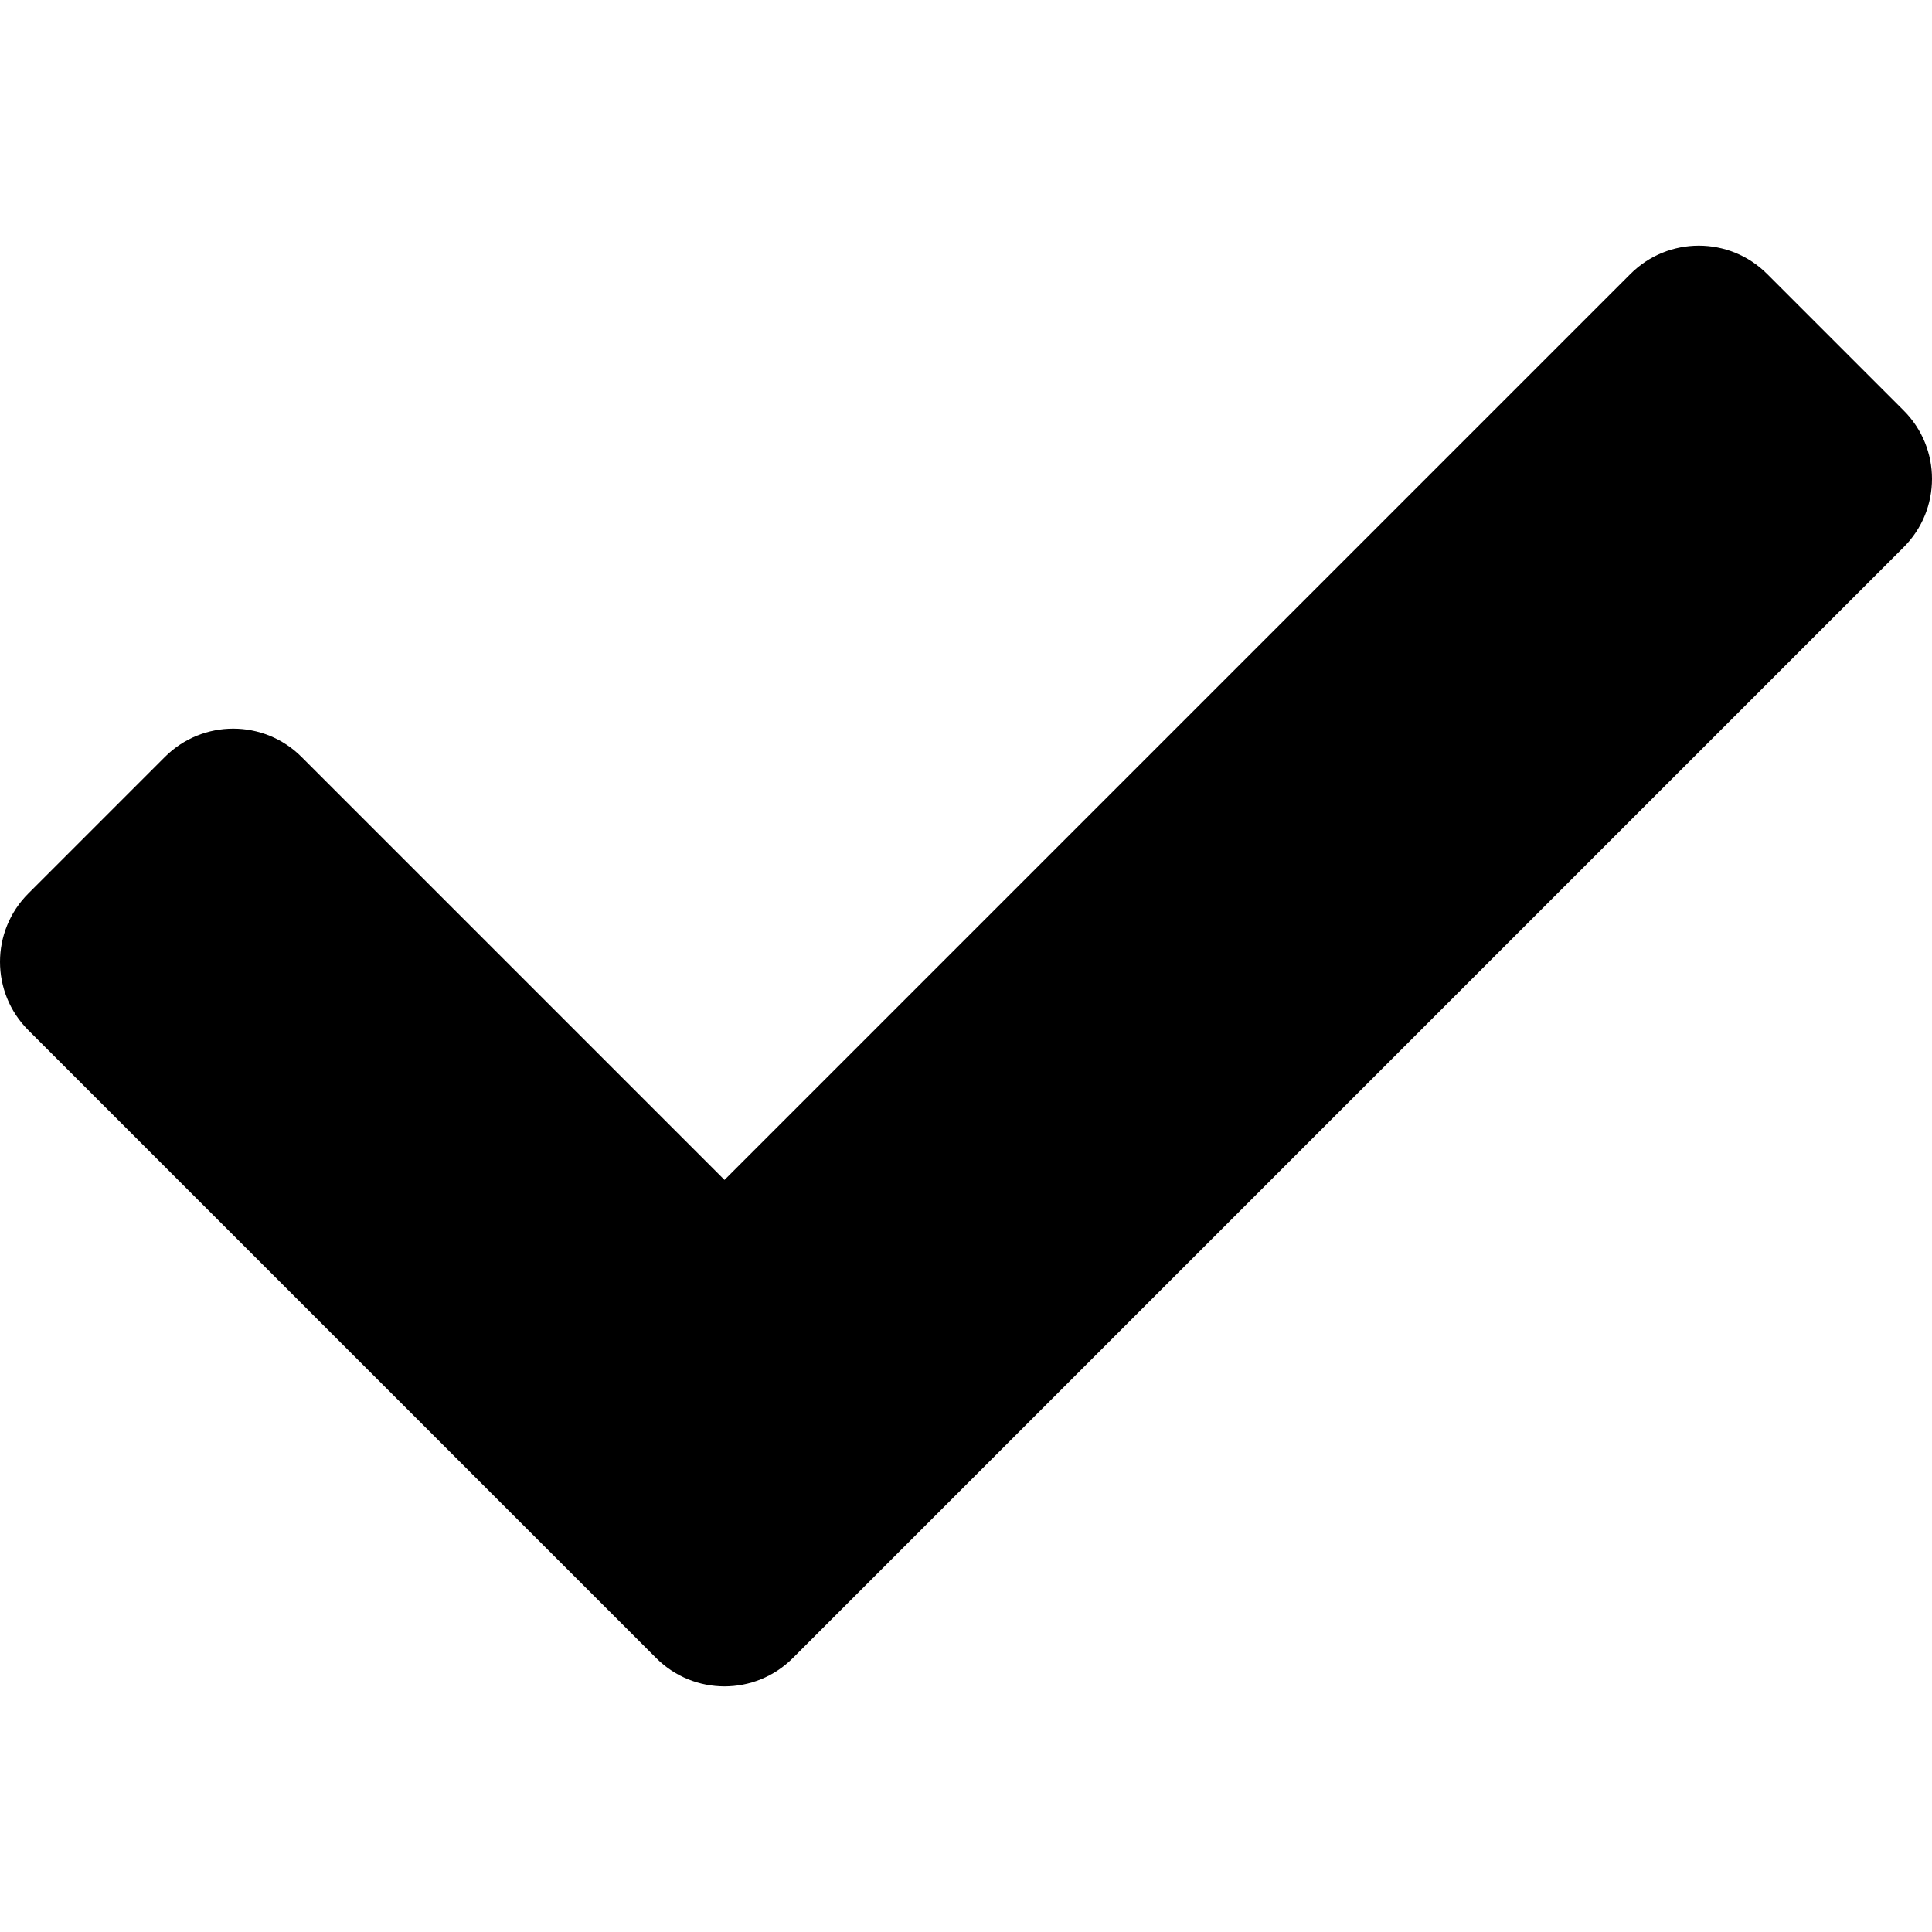
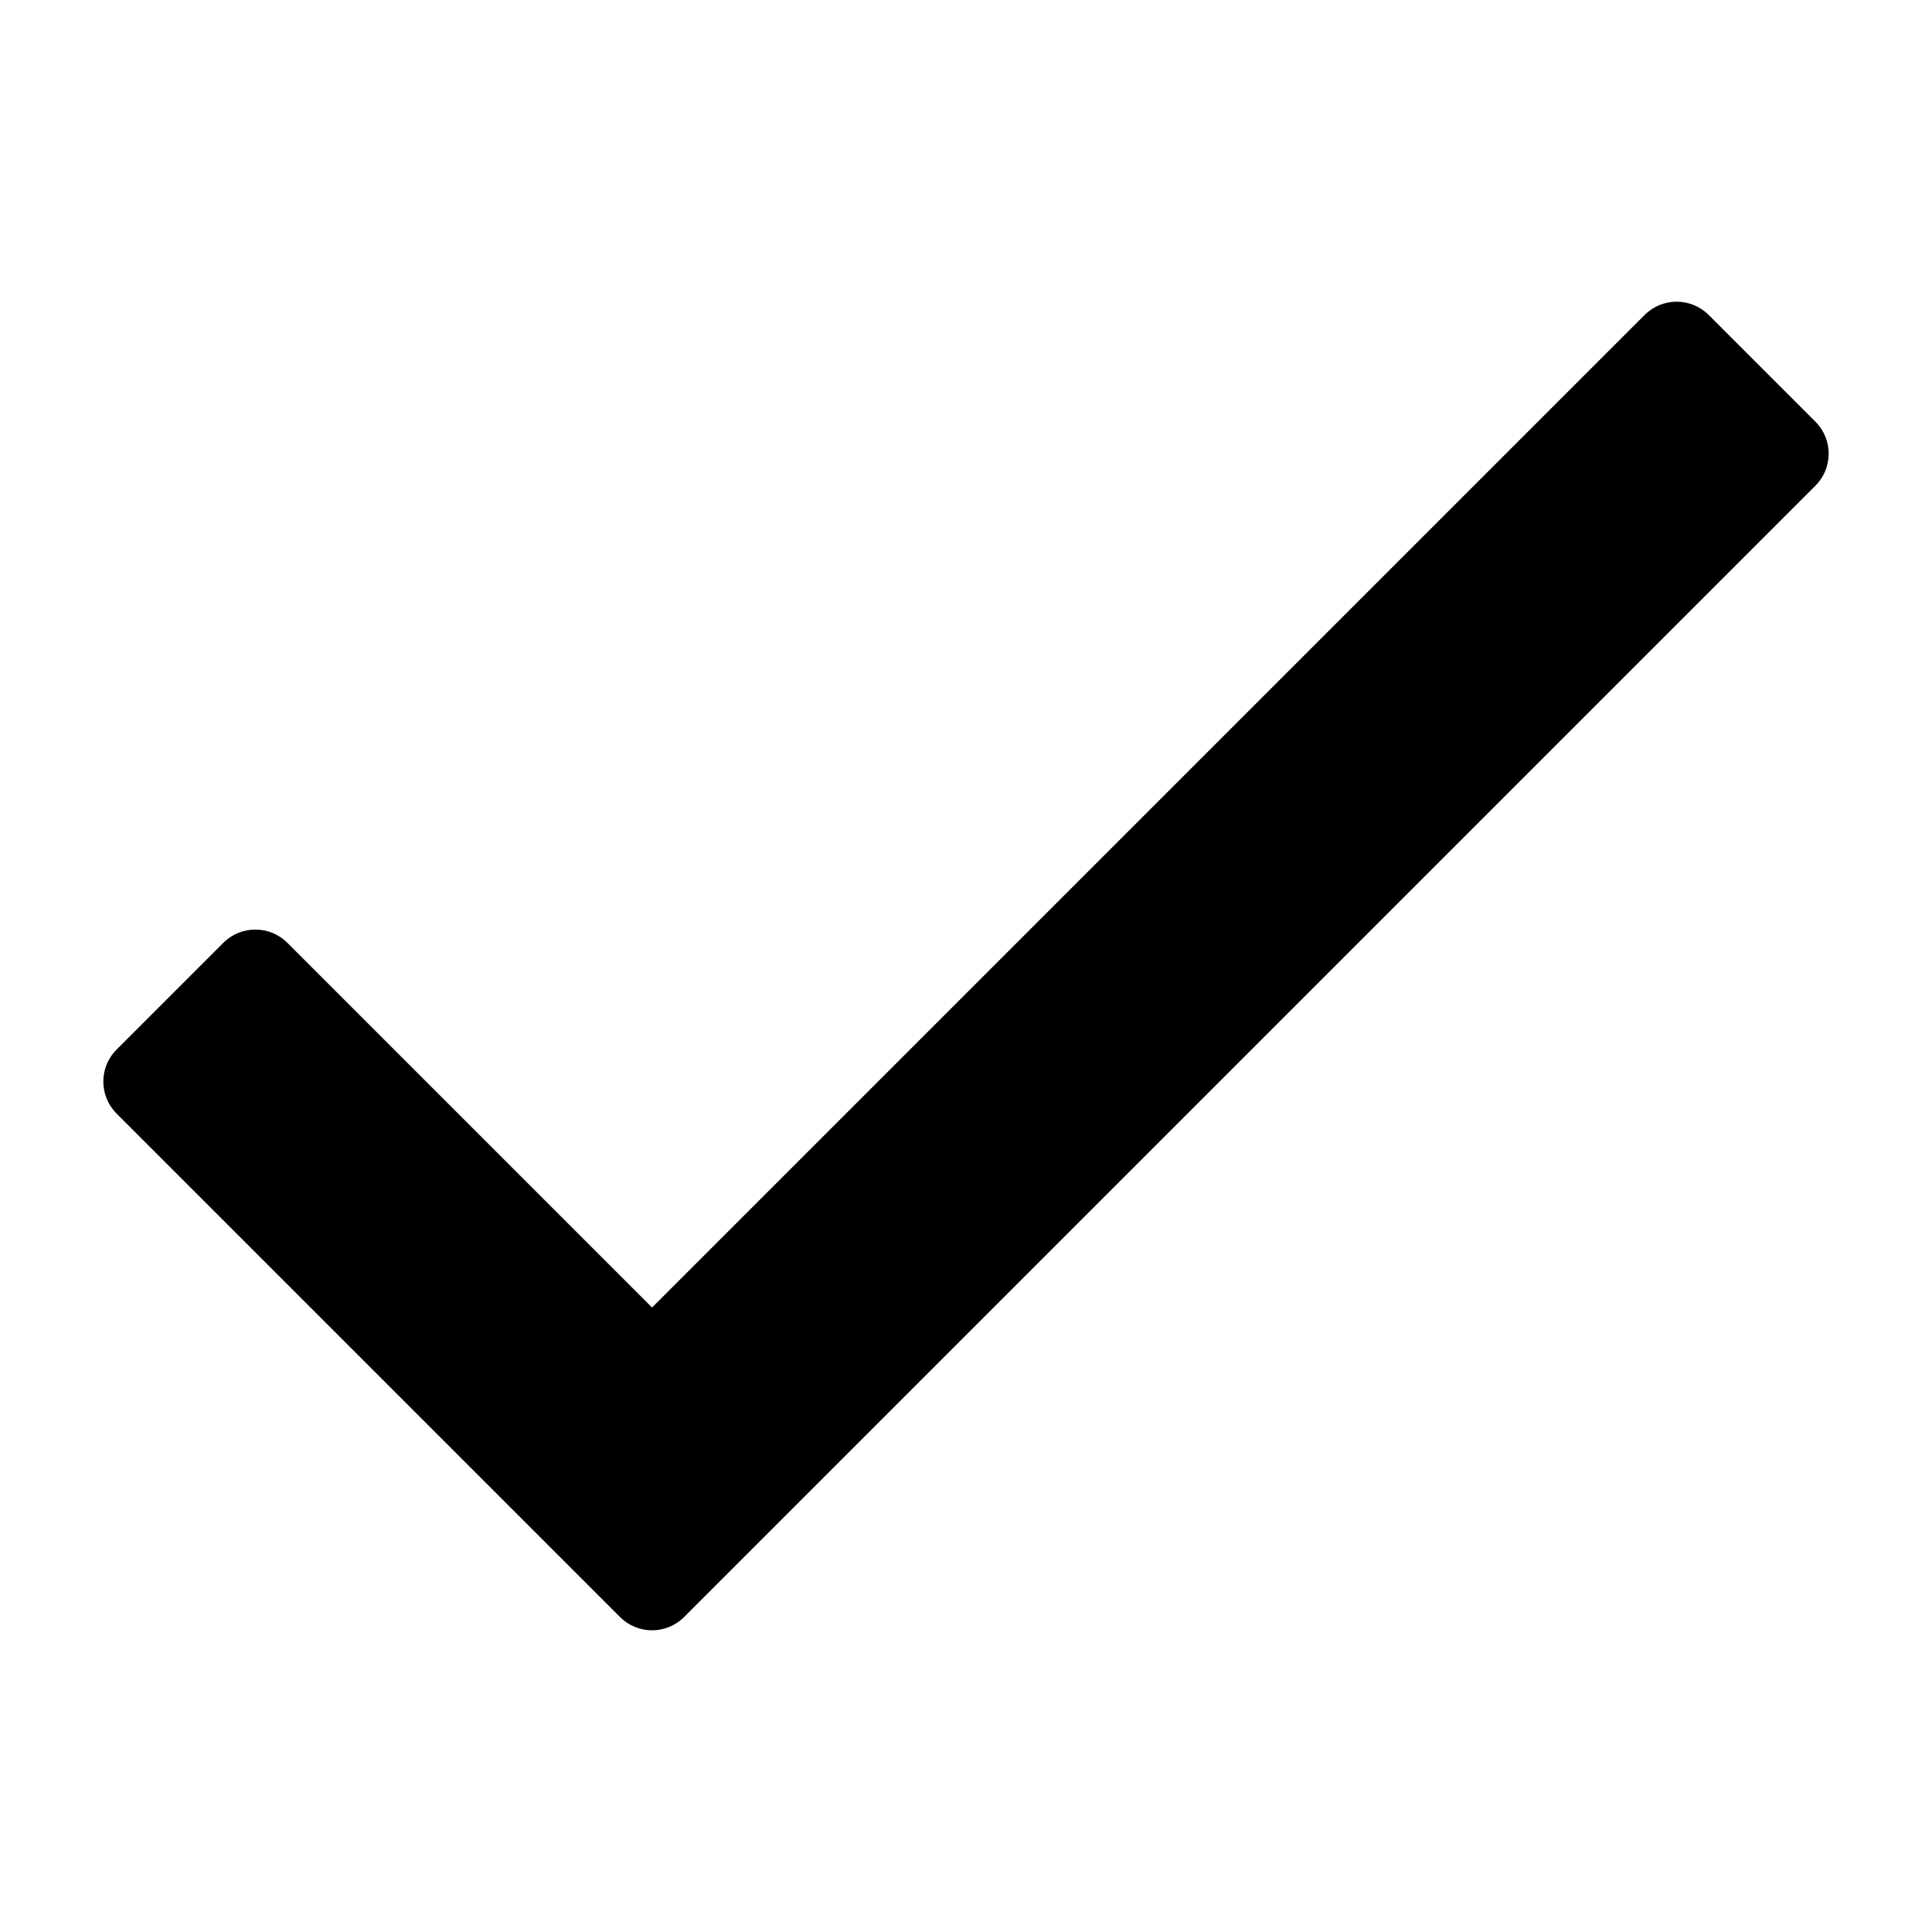
<svg xmlns="http://www.w3.org/2000/svg" viewBox="0 0 512 512">
-   <path d="M173.898 439.404l-166.4-166.4c-9.997-9.997-9.997-26.206 0-36.204l36.203-36.204c9.997-9.998 26.207-9.998 36.204 0L192 312.69 432.095 72.596c9.997-9.997 26.207-9.997 36.204 0l36.203 36.204c9.997 9.997 9.997 26.206 0 36.204l-294.4 294.401c-9.998 9.997-26.207 9.997-36.204-.001z" />
+   <path d="M435.848 83.466L172.804 346.51l-96.652-96.652c-4.686-4.686-12.284-4.686-16.971 0l-28.284 28.284c-4.686 4.686-4.686 12.284 0 16.971l133.421 133.421c4.686 4.686 12.284 4.686 16.971 0l299.813-299.813c4.686-4.686 4.686-12.284 0-16.971l-28.284-28.284c-4.686-4.686-12.284-4.686-16.97 0z" />
</svg>
